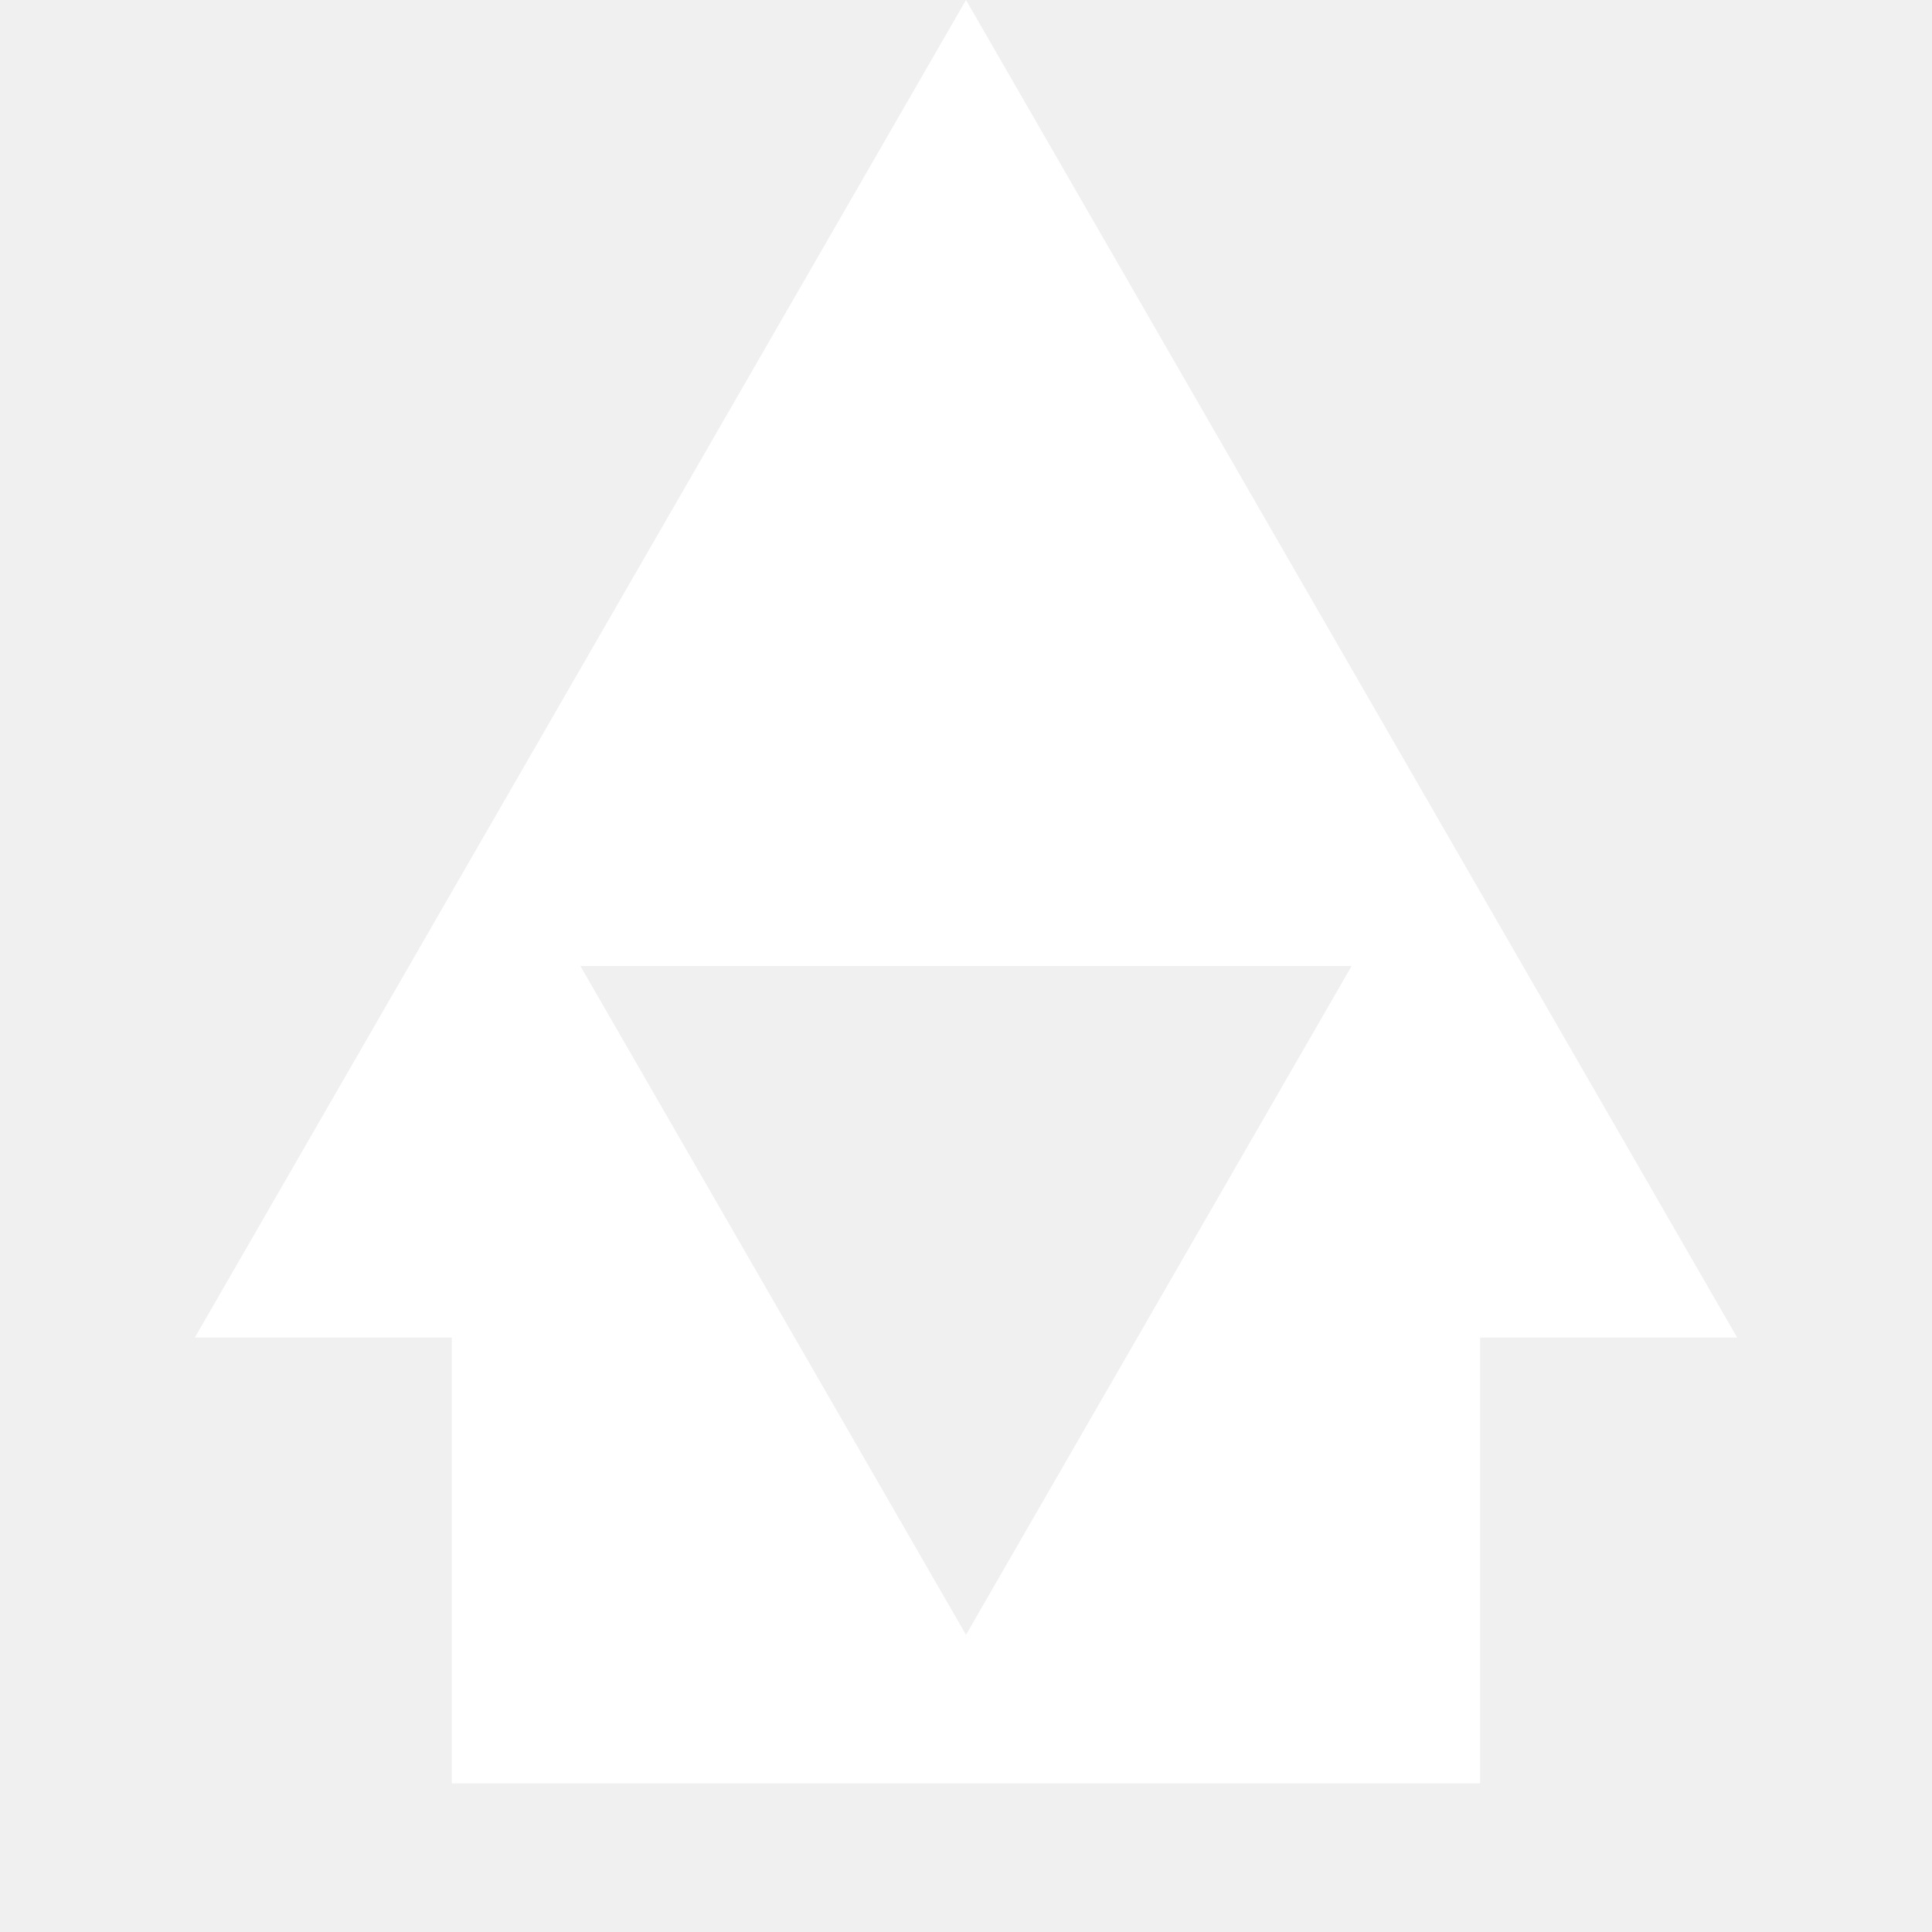
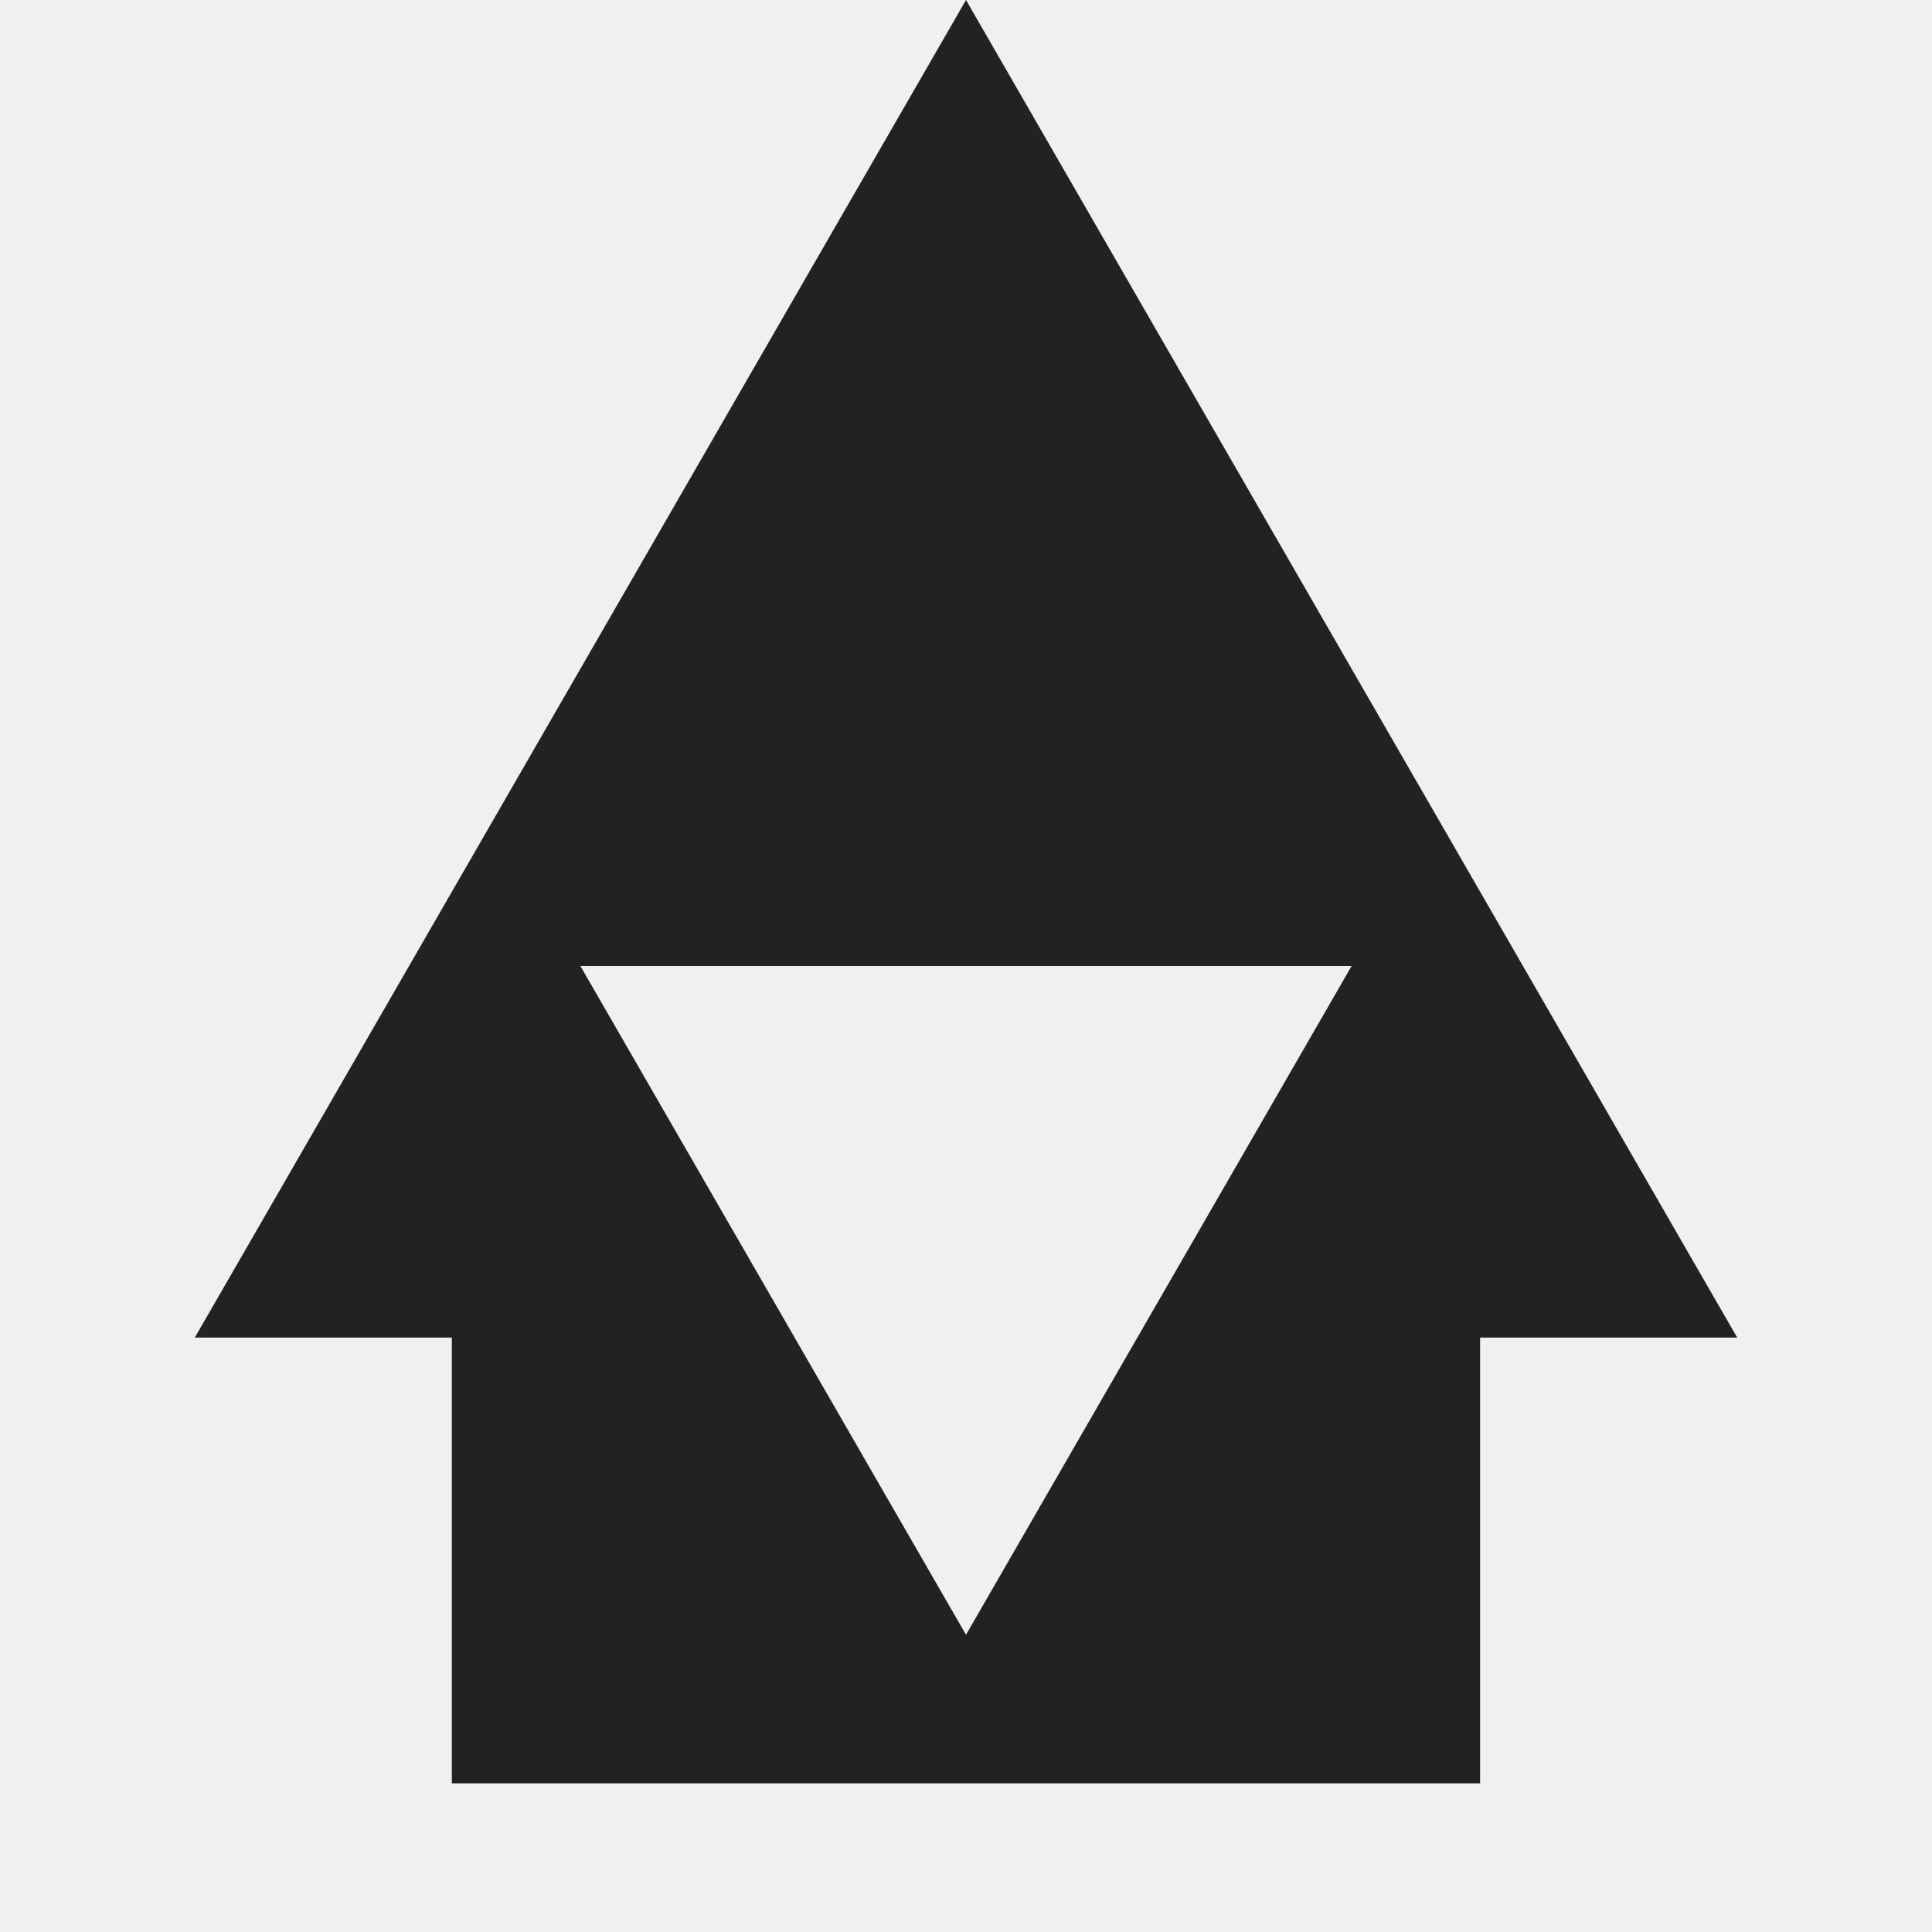
- <svg xmlns="http://www.w3.org/2000/svg" width="32" height="32" viewBox="0 0 32 32" fill="none">
-   <path fill-rule="evenodd" clip-rule="evenodd" d="M3.227 22.154H7.484V29.538H24.515V22.154H28.773L16 0L3.227 22.154ZM16 27.077L22.387 16H9.613L16 27.077Z" fill="white" />
+ <svg xmlns="http://www.w3.org/2000/svg" version="1.1" width="32" height="32">
+   <svg width="32" height="32" viewBox="0 0 32 32" fill="none">
+     <path fill-rule="evenodd" clip-rule="evenodd" d="M3.227 22.154H7.484V29.538H24.515V22.154H28.773L16 0L3.227 22.154ZM16 27.077L22.387 16H9.613L16 27.077Z" fill="#222222" />
+   </svg>
+   <style>@media (prefers-color-scheme: light) { :root { filter: none; } }
+ @media (prefers-color-scheme: dark) { :root { filter: contrast(0.833) brightness(1.7); } }
+ </style>
</svg>
